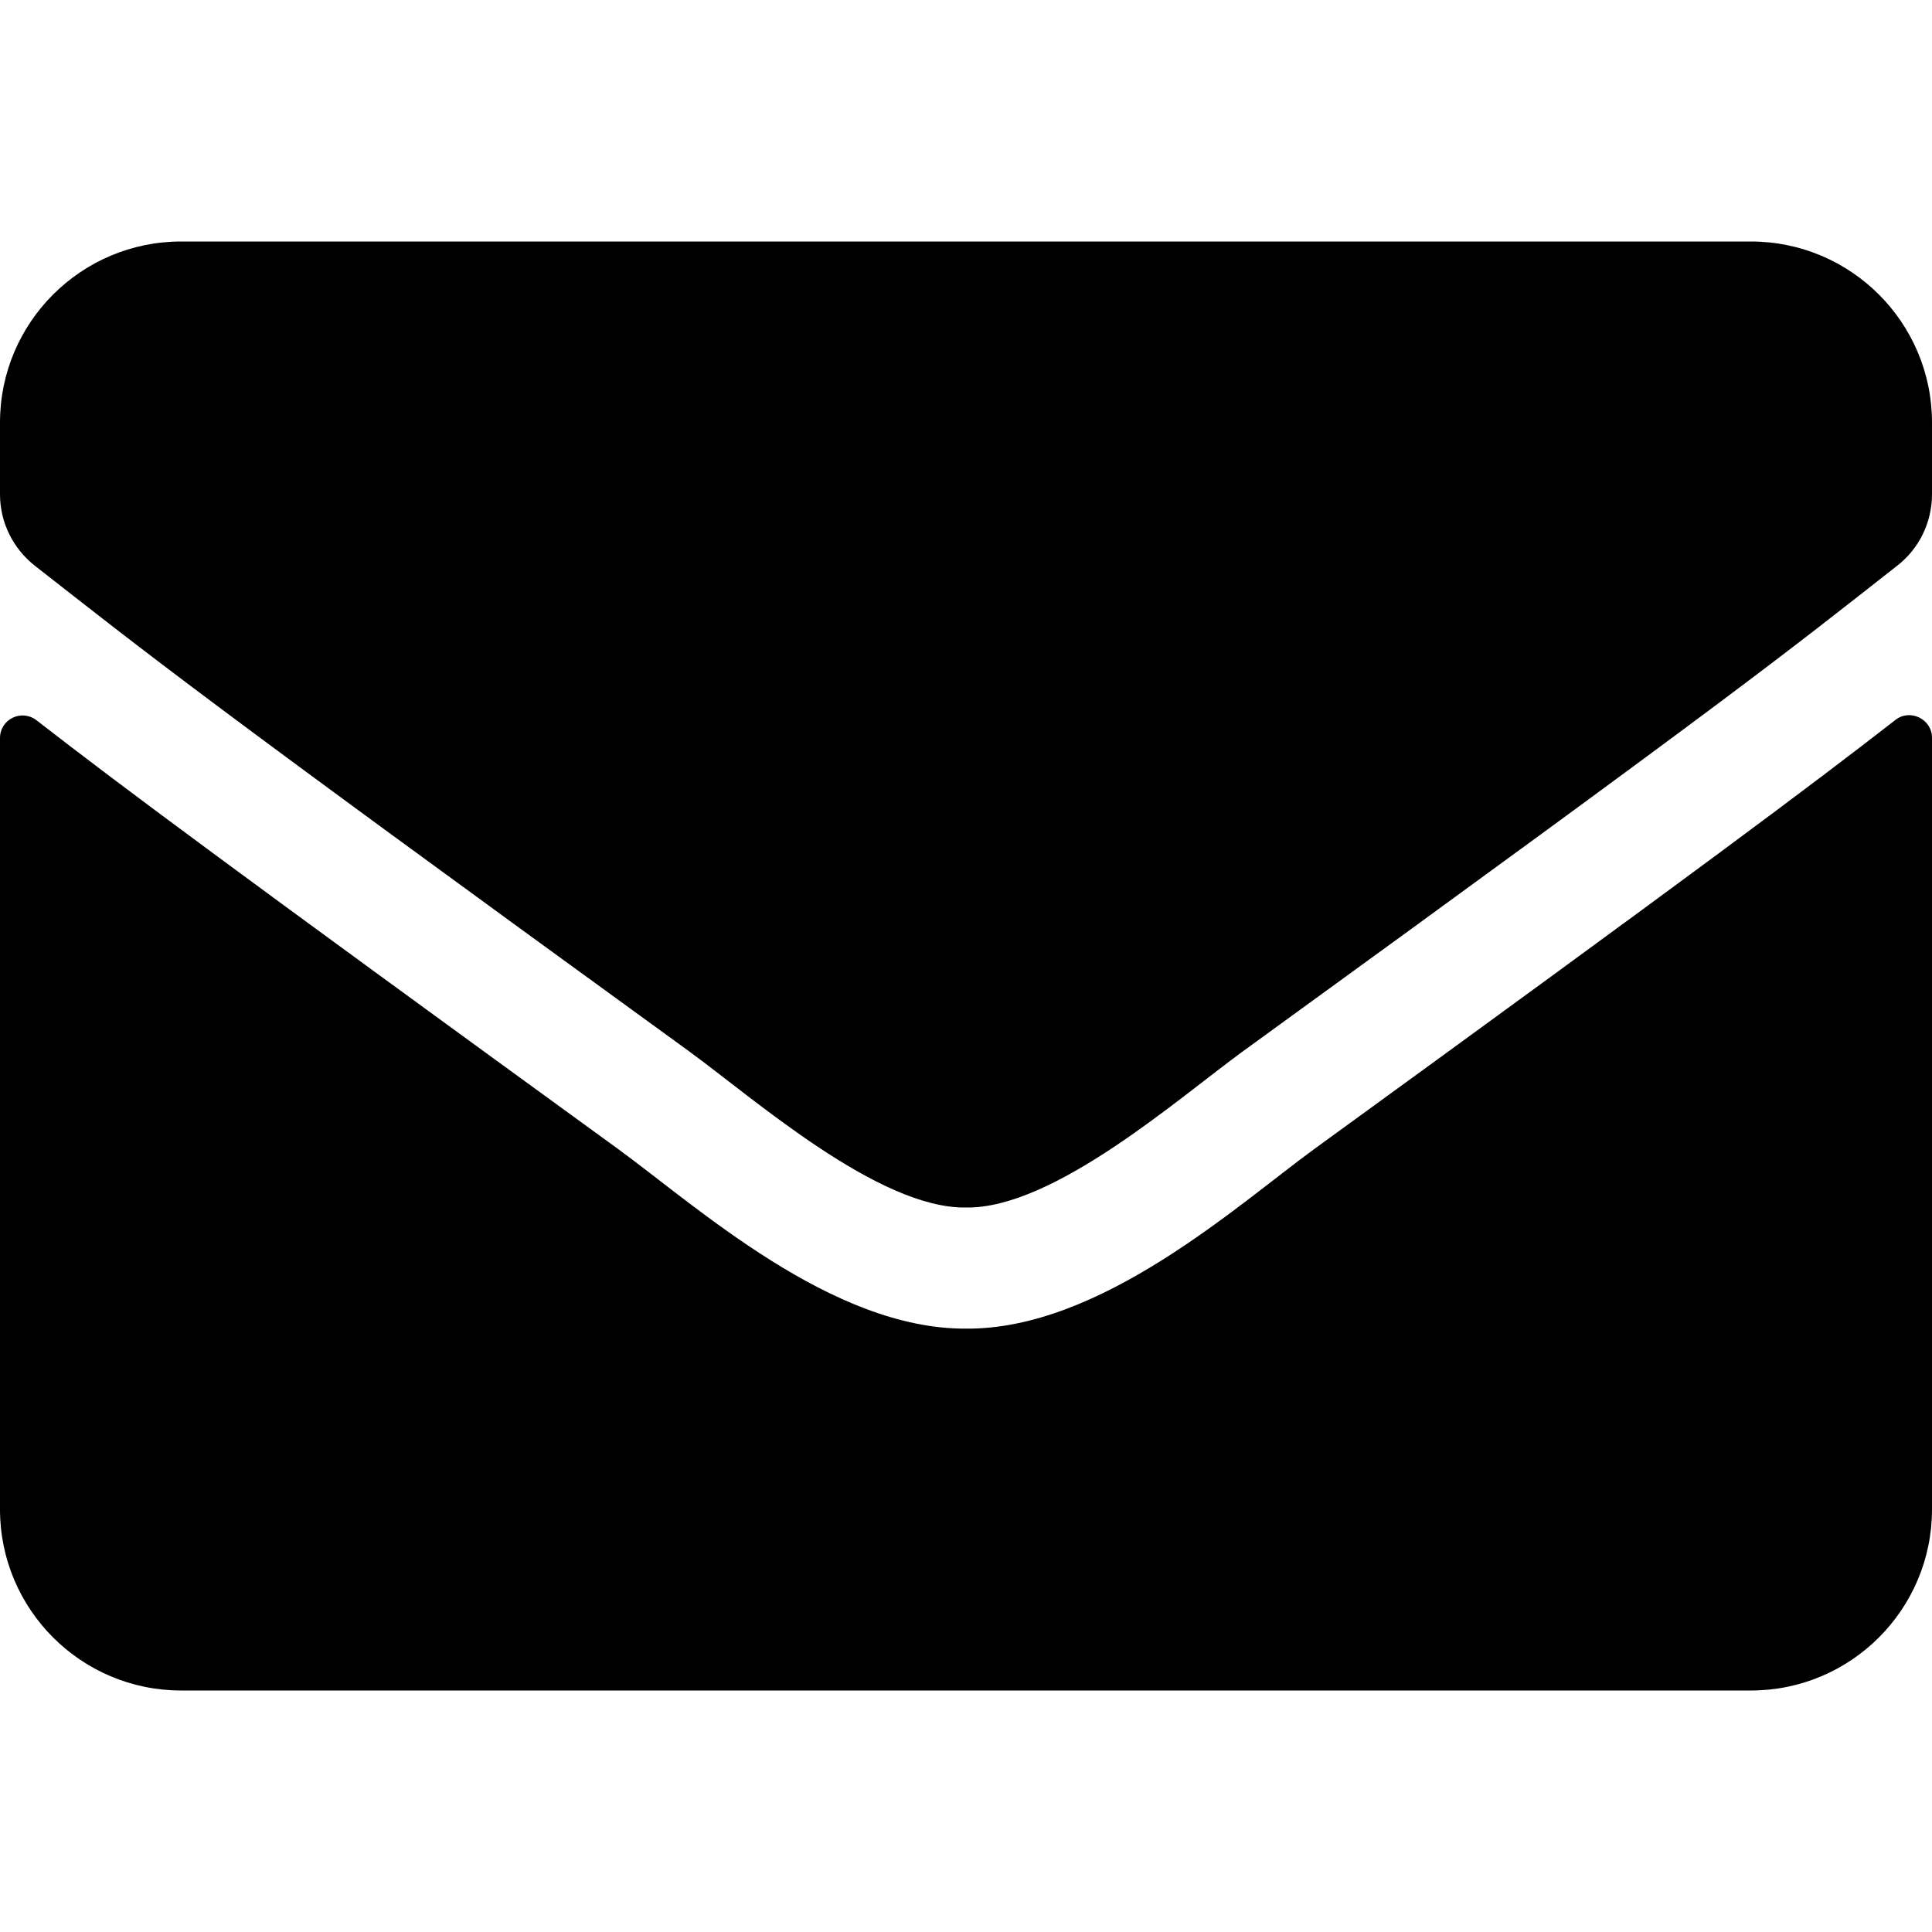
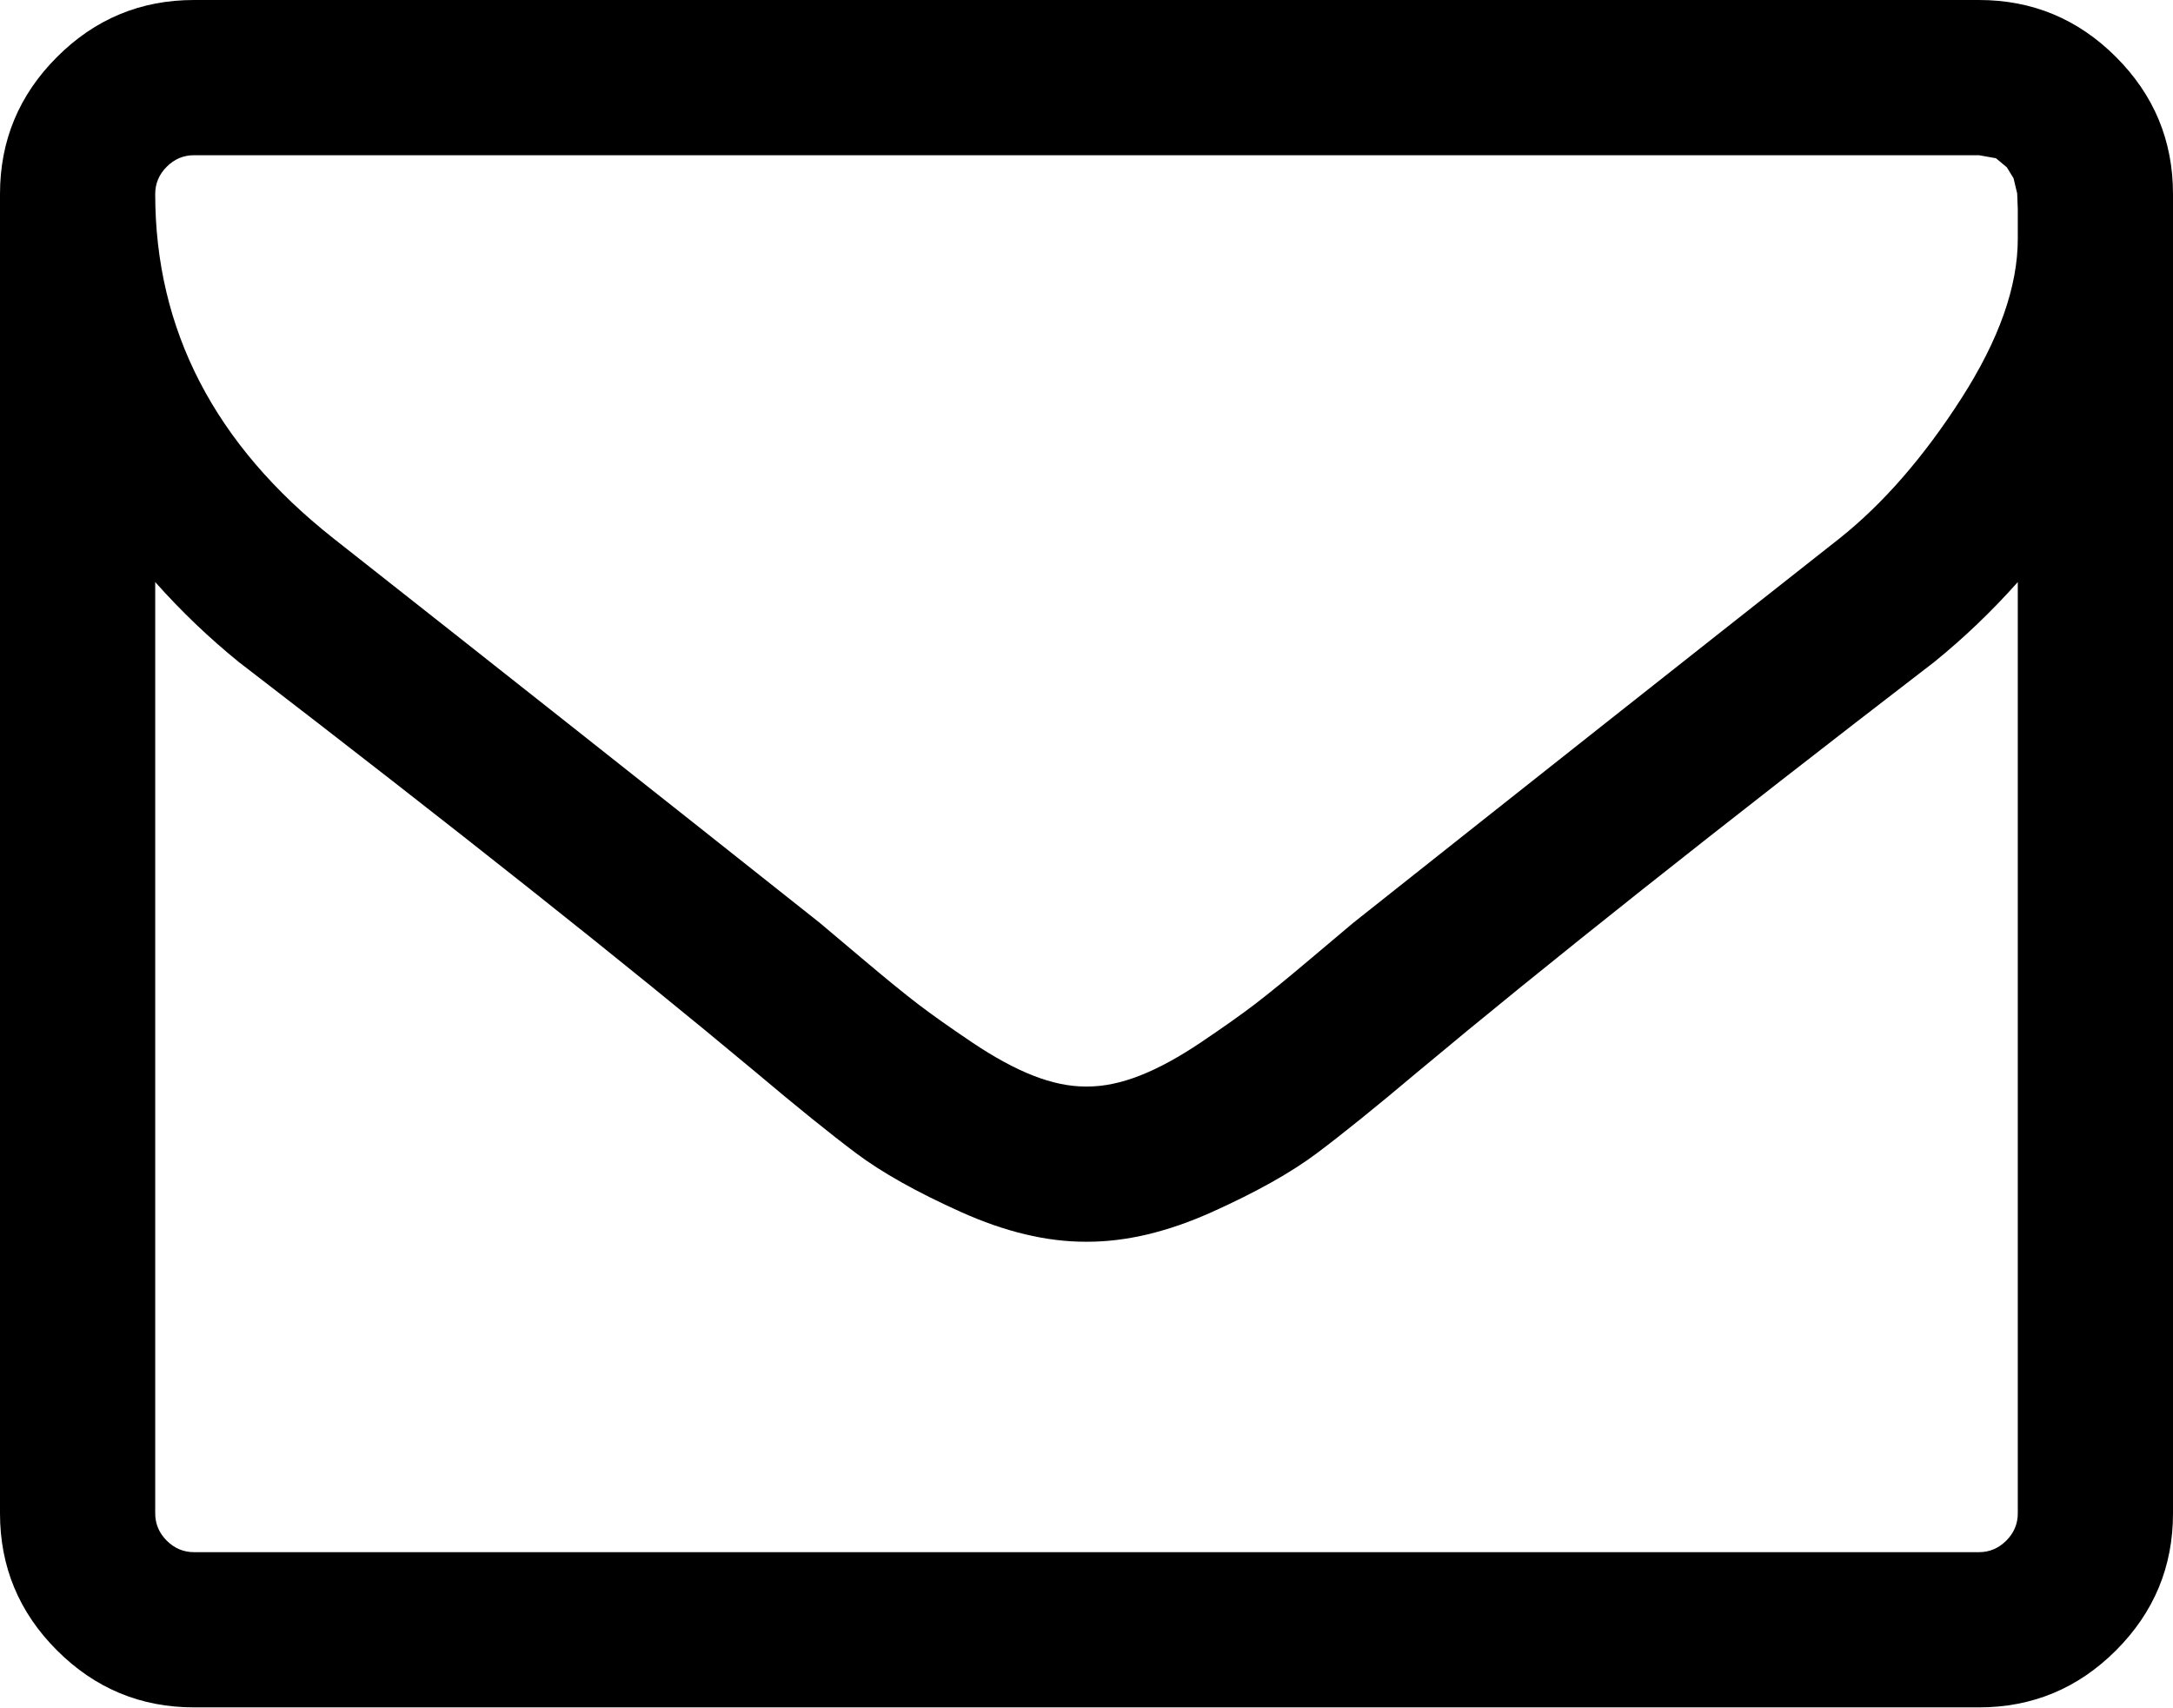
- <svg xmlns="http://www.w3.org/2000/svg" fill="currentColor" viewBox="0 0 512 512">
-   <path d="M502.3 190.8c3.9-3.1 9.7-.2 9.7 4.7V400c0 26.5-21.5 48-48 48H48c-26.5 0-48-21.5-48-48V195.6c0-5 5.7-7.8 9.7-4.7 22.4 17.4 52.1 39.5 154.1 113.6 21.1 15.4 56.7 47.8 92.2 47.6 35.7.3 72-32.8 92.3-47.6 102-74.1 131.6-96.3 154-113.7zM256 320c23.2.4 56.6-29.2 73.4-41.4 132.7-96.3 142.8-104.7 173.4-128.7 5.8-4.5 9.2-11.5 9.2-18.9v-19c0-26.5-21.5-48-48-48H48C21.5 64 0 85.5 0 112v19c0 7.4 3.4 14.3 9.2 18.9 30.6 23.9 40.7 32.4 173.4 128.7 16.8 12.2 50.2 41.8 73.4 41.4z" />
+ <svg xmlns="http://www.w3.org/2000/svg" aria-hidden="true" role="img" preserveAspectRatio="xMidYMid meet" viewBox="0 0 1792 1408">
+   <path fill="currentColor" d="M1664 1248V480q-32 36-69 66q-268 206-426 338q-51 43-83 67t-86.5 48.5T897 1024h-2q-48 0-102.5-24.5T706 951t-83-67Q465 752 197 546q-37-30-69-66v768q0 13 9.5 22.5t22.5 9.5h1472q13 0 22.5-9.5t9.5-22.5zm0-1051v-24.5l-.5-13l-3-12.5l-5.5-9l-9-7.5l-14-2.5H160q-13 0-22.5 9.5T128 160q0 168 147 284q193 152 401 317q6 5 35 29.5t46 37.5t44.5 31.5T852 887t43 9h2q20 0 43-9t50.5-27.5T1035 828t46-37.5t35-29.5q208-165 401-317q54-43 100.5-115.5T1664 197zm128-37v1088q0 66-47 113t-113 47H160q-66 0-113-47T0 1248V160Q0 94 47 47T160 0h1472q66 0 113 47t47 113z">
+     </path>
</svg>
